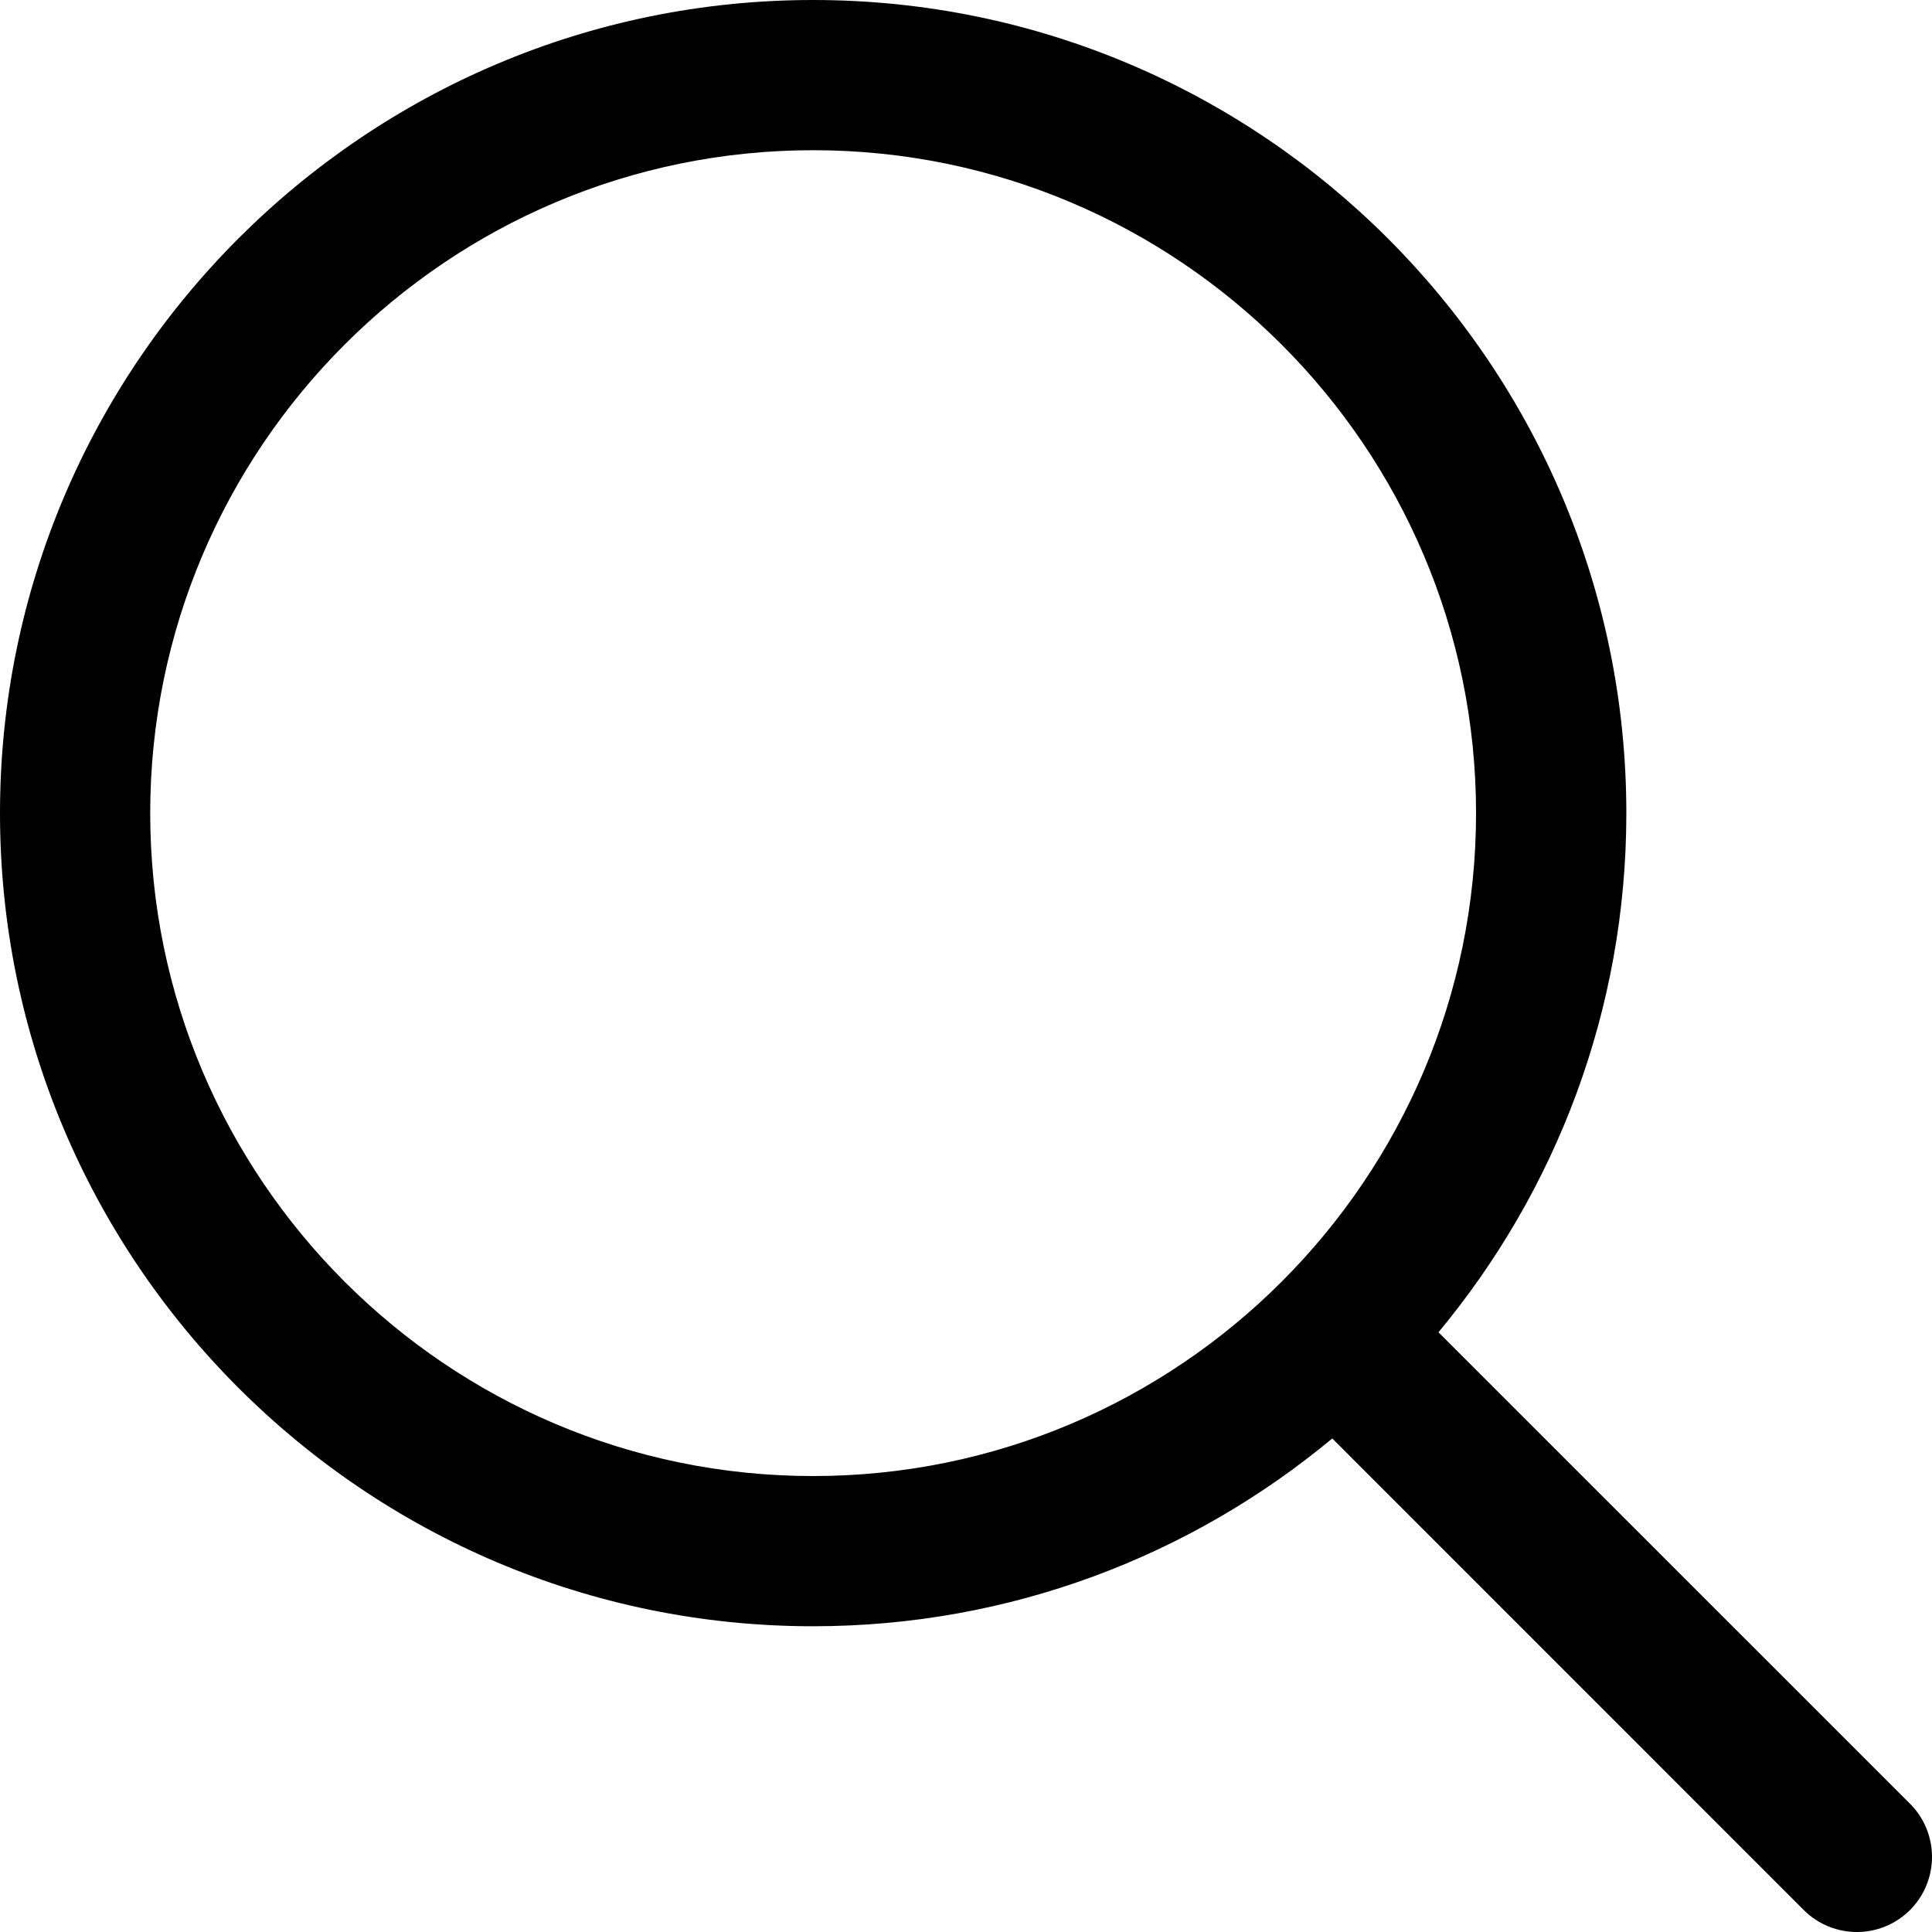
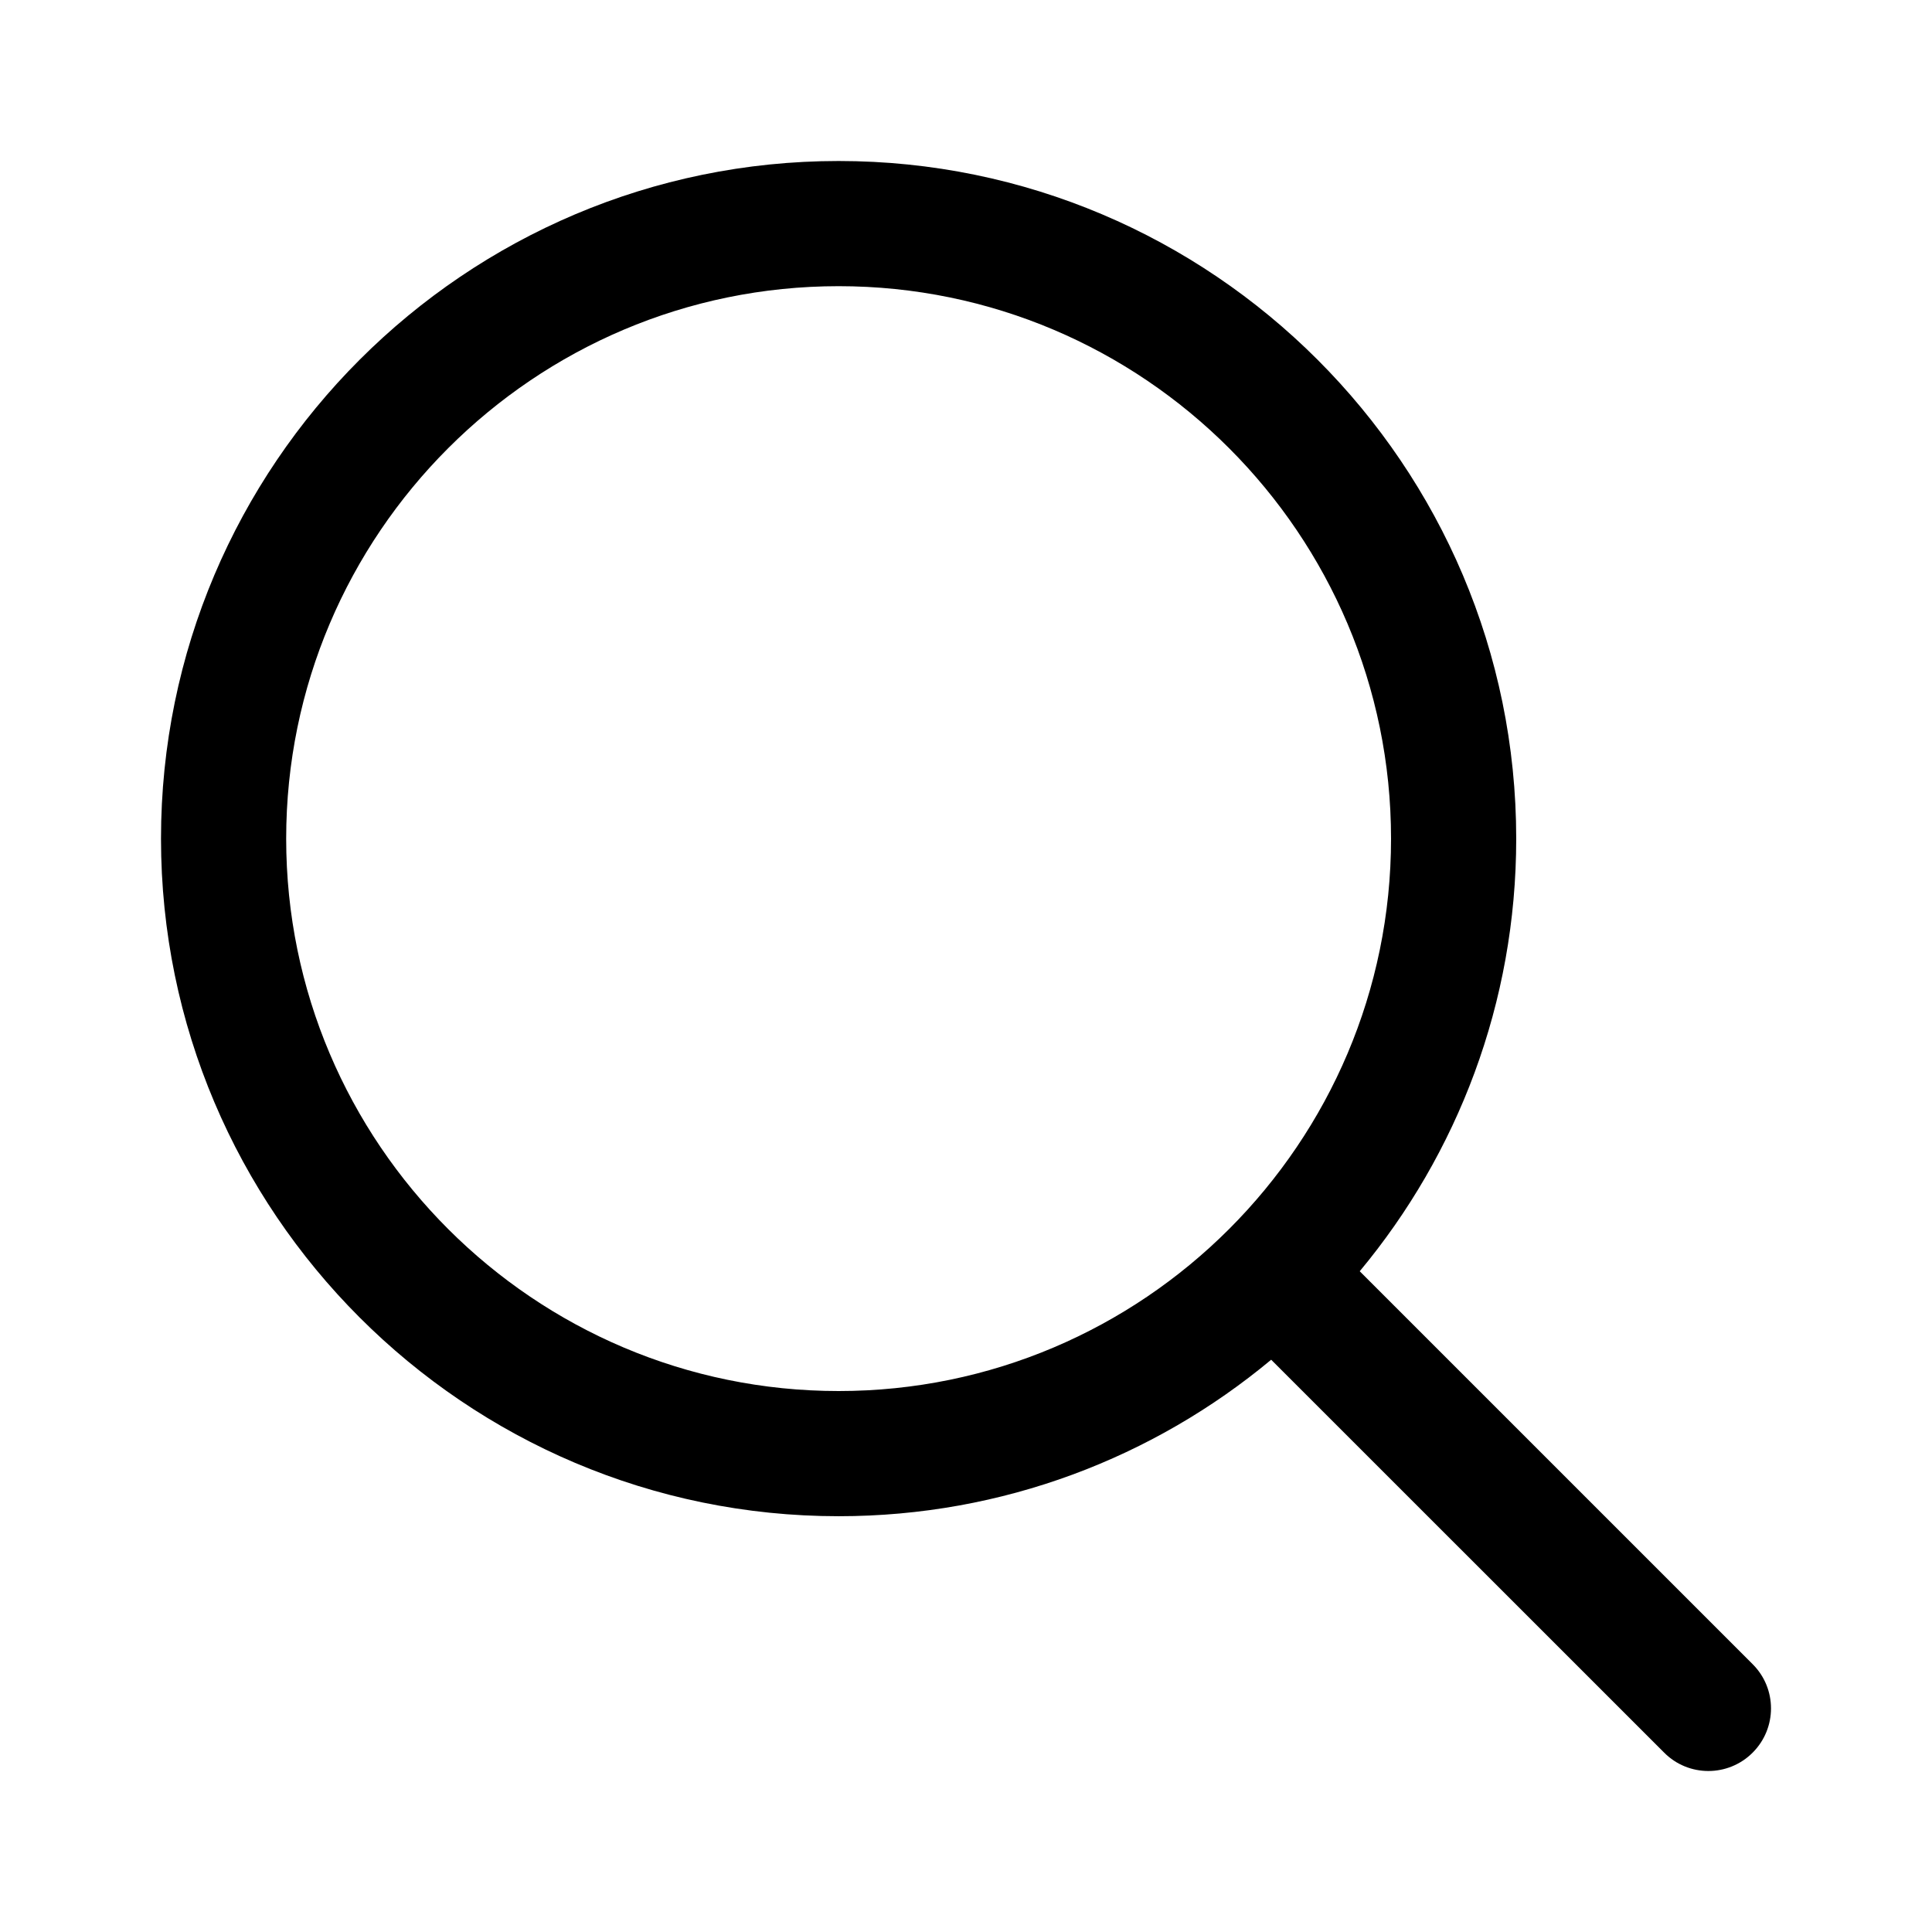
<svg xmlns="http://www.w3.org/2000/svg" width="24" height="24" viewBox="0 0 24 24" fill="none">
-   <g clip-path="url(#clip0_12368_53325)">
-     <rect width="24" height="24" fill="none" />
-     <path d="M23.727 22.407L17.869 16.55C19.325 14.799 20.203 12.551 20.203 10.102C20.203 4.532 15.671 0 10.101 0C4.531 0 0 4.532 0 10.102C0 15.671 4.531 20.202 10.101 20.202C12.551 20.202 14.799 19.325 16.55 17.869L22.407 23.727C22.589 23.909 22.828 24 23.067 24C23.306 24 23.544 23.909 23.727 23.727C24.091 23.362 24.091 22.771 23.727 22.407ZM1.866 10.102C1.866 5.561 5.56 1.866 10.101 1.866C14.642 1.866 18.336 5.561 18.336 10.102C18.336 14.642 14.642 18.336 10.101 18.336C5.56 18.336 1.866 14.642 1.866 10.102Z" fill="currentColor" />
-   </g>
-   <defs>
-     <clipPath id="clip0_12368_53325">
-       <rect width="24" height="24" fill="none" />
-     </clipPath>
-   </defs>
+   <path d="M21.772 20.673L16.891 15.792C18.105 14.333 18.835 12.459 18.835 10.418C18.835 5.776 15.059 2 10.418 2C5.776 2 2 5.776 2 10.418C2 15.059 5.776 18.835 10.418 18.835C12.459 18.835 14.333 18.105 15.791 16.891L20.673 21.772C20.824 21.924 21.023 22 21.222 22C21.421 22 21.62 21.924 21.772 21.772C22.076 21.468 22.076 20.976 21.772 20.673ZM3.555 10.418C3.555 6.634 6.634 3.555 10.418 3.555C14.202 3.555 17.28 6.634 17.28 10.418C17.28 14.202 14.202 17.28 10.418 17.28C6.634 17.28 3.555 14.202 3.555 10.418Z" fill="currentColor" />
</svg>
